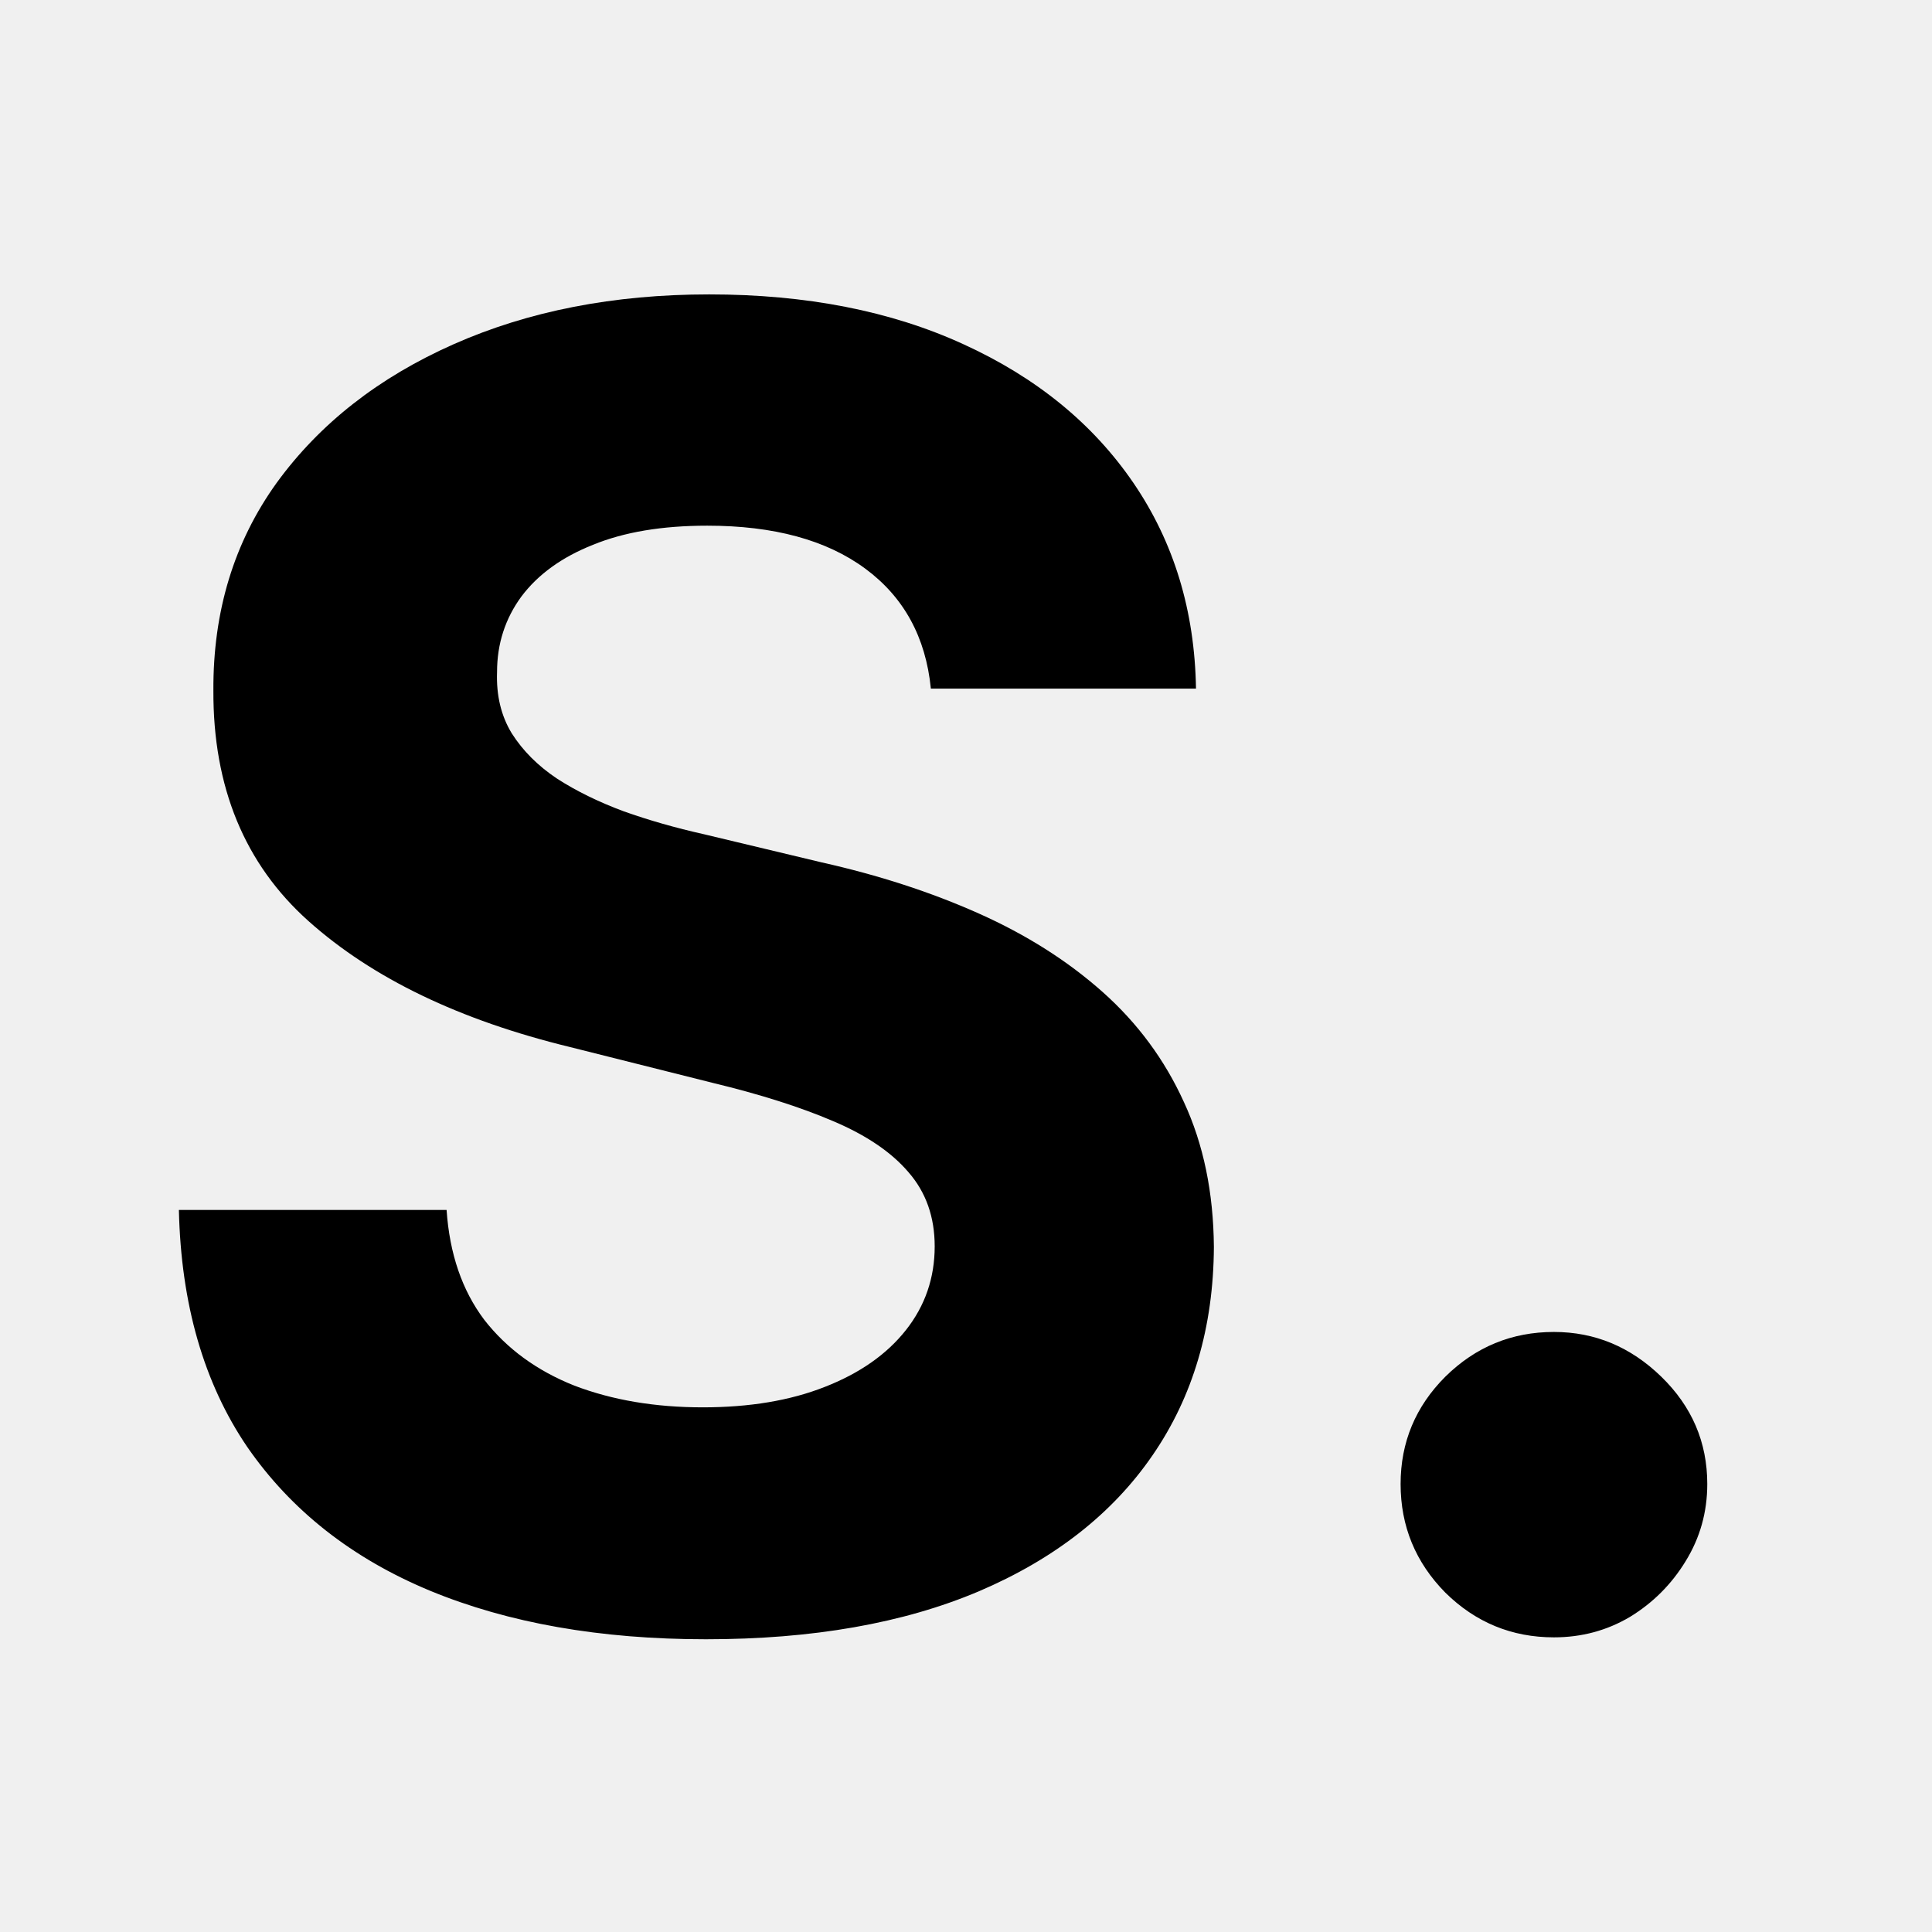
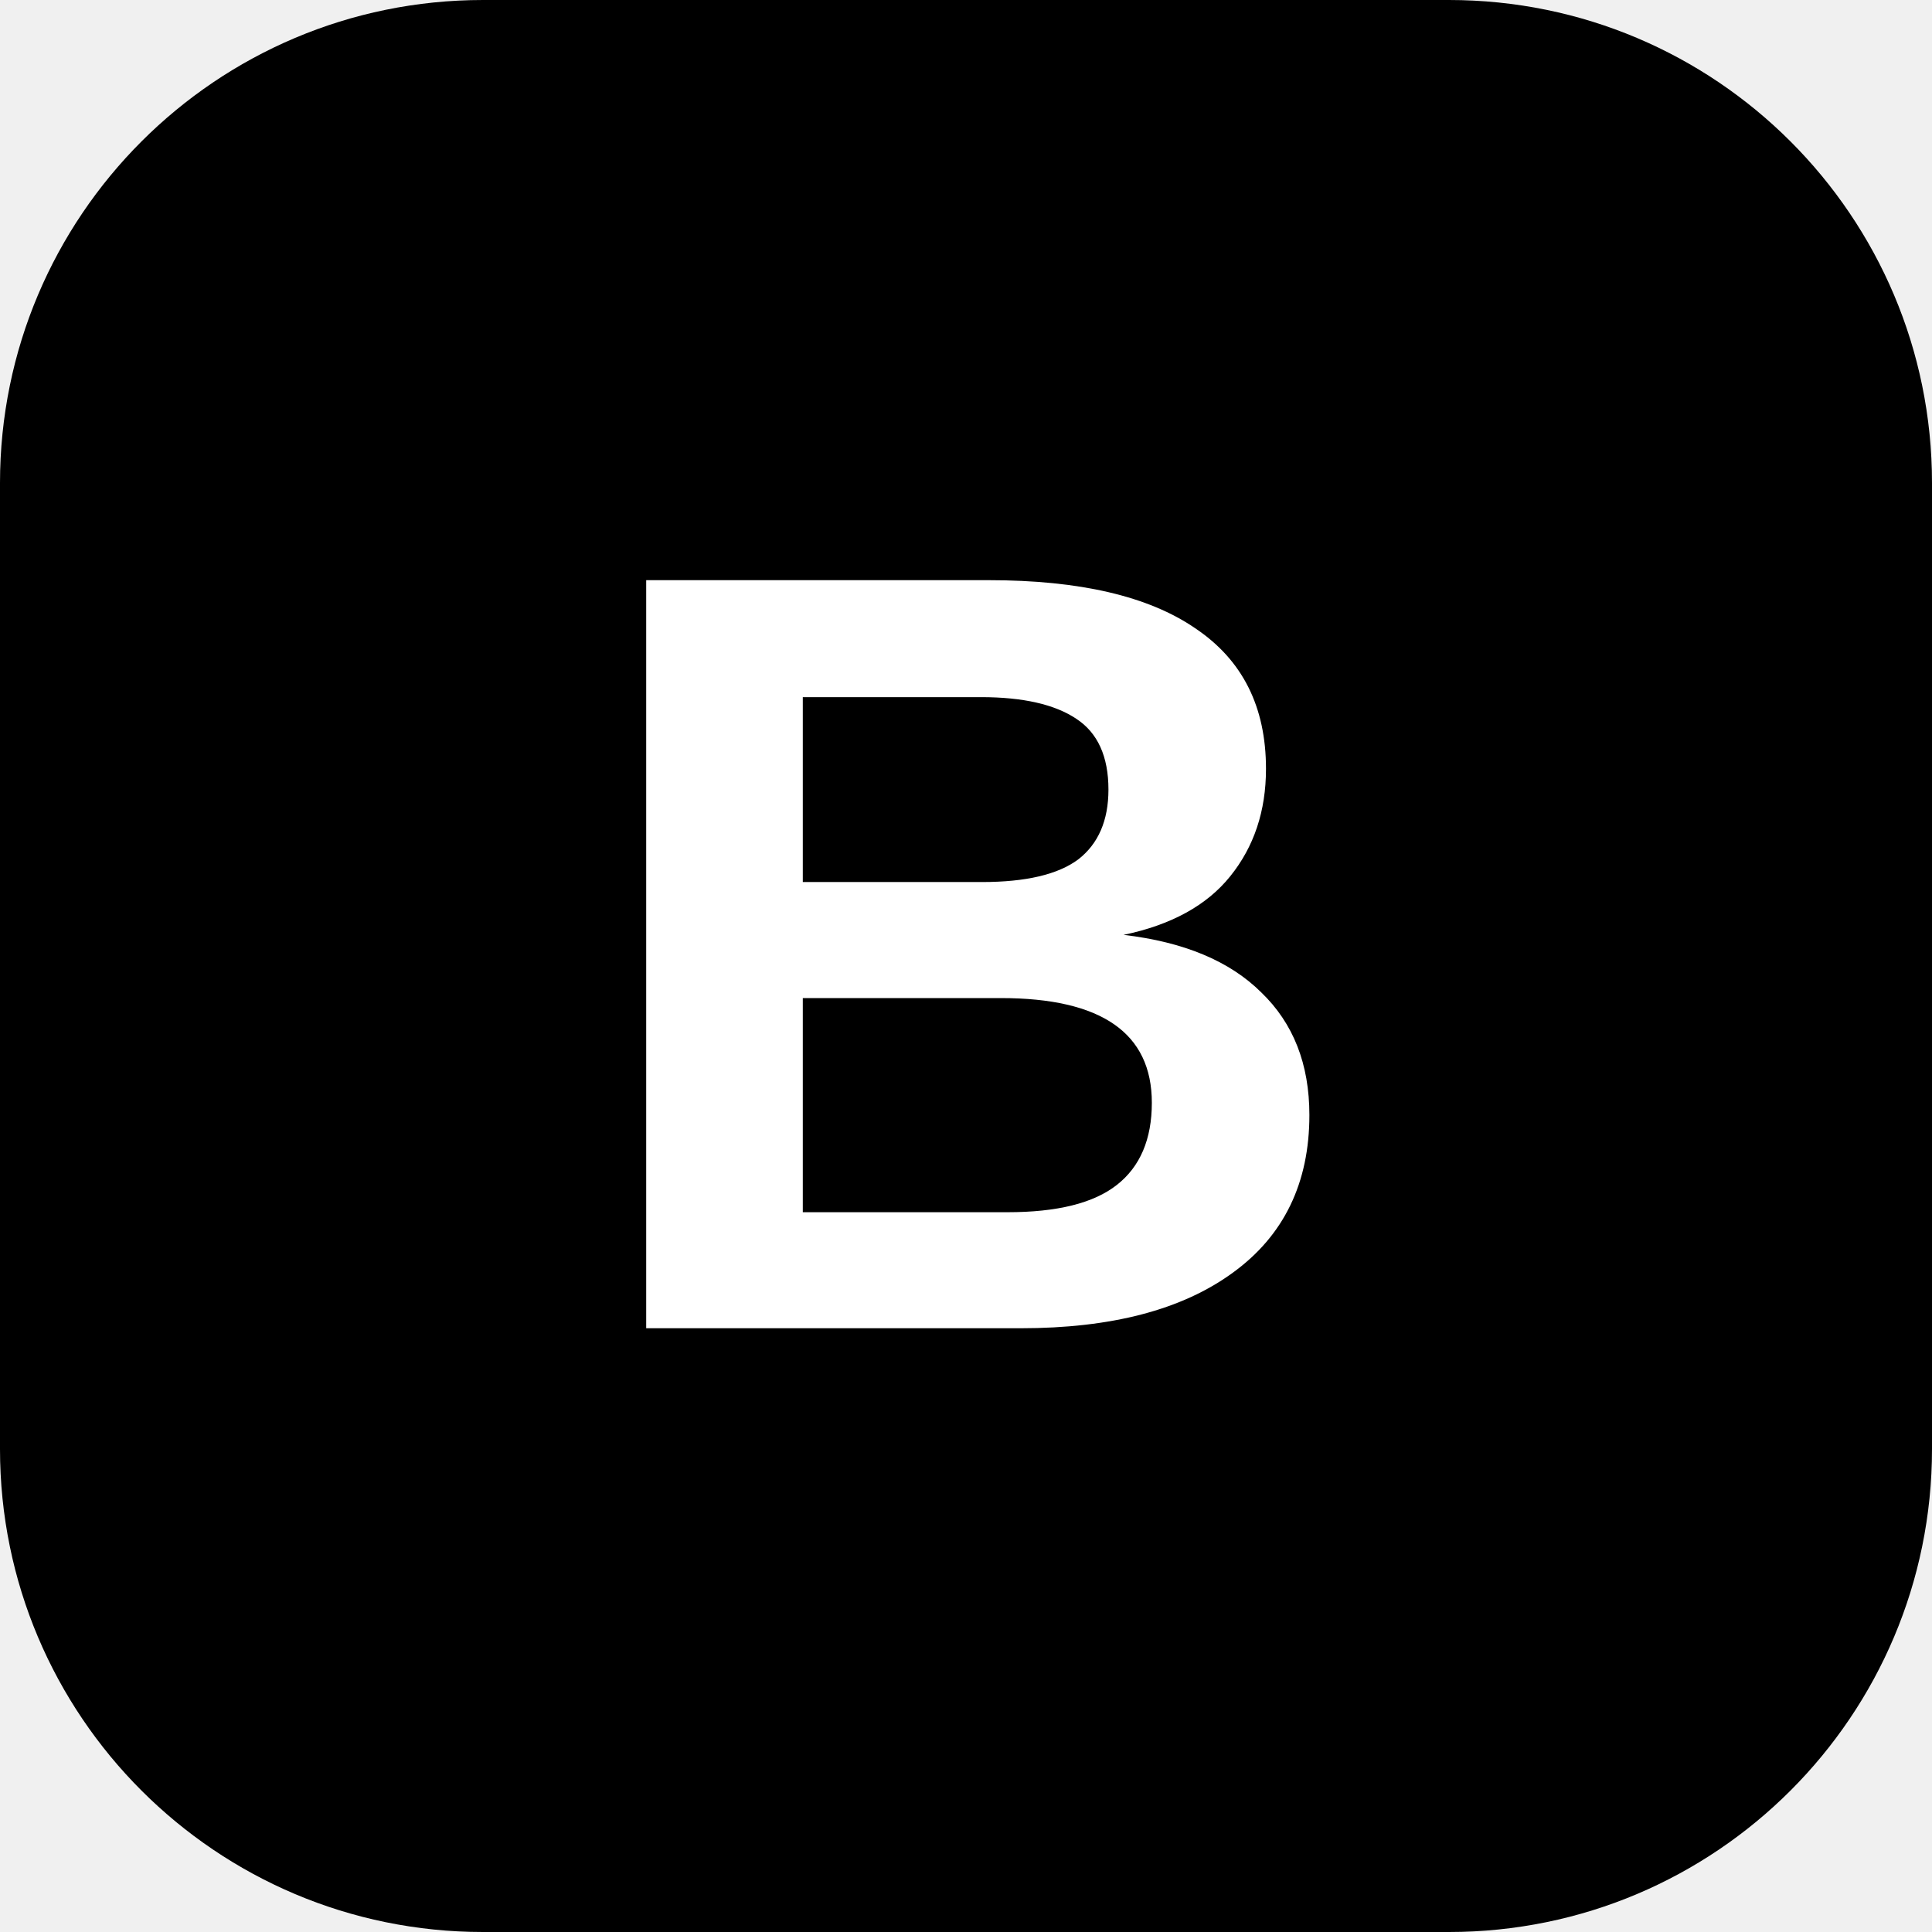
- <svg xmlns="http://www.w3.org/2000/svg" width="1080" height="1080" viewBox="0 0 1080 1080" fill="none">
-   <path d="M520.357 384.929C517.5 356.119 505.238 333.738 483.571 317.786C461.905 301.833 432.5 293.857 395.357 293.857C370.119 293.857 348.81 297.429 331.429 304.571C314.048 311.476 300.714 321.119 291.429 333.5C282.381 345.881 277.857 359.929 277.857 375.643C277.381 388.738 280.119 400.167 286.071 409.929C292.262 419.69 300.714 428.143 311.429 435.286C322.143 442.19 334.524 448.262 348.571 453.5C362.619 458.5 377.619 462.786 393.571 466.357L459.286 482.071C491.19 489.214 520.476 498.738 547.143 510.643C573.81 522.548 596.905 537.19 616.429 554.571C635.952 571.952 651.071 592.429 661.786 616C672.738 639.571 678.333 666.595 678.571 697.071C678.333 741.833 666.905 780.643 644.286 813.5C621.905 846.119 589.524 871.476 547.143 889.571C505 907.429 454.167 916.357 394.643 916.357C335.595 916.357 284.167 907.31 240.357 889.214C196.786 871.119 162.738 844.333 138.214 808.857C113.929 773.143 101.19 728.976 100 676.357H249.643C251.31 700.881 258.333 721.357 270.714 737.786C283.333 753.976 300.119 766.238 321.071 774.571C342.262 782.667 366.19 786.714 392.857 786.714C419.048 786.714 441.786 782.905 461.071 775.286C480.595 767.667 495.714 757.071 506.429 743.5C517.143 729.929 522.5 714.333 522.5 696.714C522.5 680.286 517.619 666.476 507.857 655.286C498.333 644.095 484.286 634.571 465.714 626.714C447.381 618.857 424.881 611.714 398.214 605.286L318.571 585.286C256.905 570.286 208.214 546.833 172.5 514.929C136.786 483.024 119.048 440.048 119.286 386C119.048 341.714 130.833 303.024 154.643 269.929C178.69 236.833 211.667 211 253.571 192.429C295.476 173.857 343.095 164.571 396.429 164.571C450.714 164.571 498.095 173.857 538.571 192.429C579.286 211 610.952 236.833 633.571 269.929C656.19 303.024 667.857 341.357 668.571 384.929H520.357ZM868.661 915.286C845.089 915.286 824.851 906.952 807.946 890.286C791.28 873.381 782.946 853.143 782.946 829.571C782.946 806.238 791.28 786.238 807.946 769.571C824.851 752.905 845.089 744.571 868.661 744.571C891.518 744.571 911.518 752.905 928.661 769.571C945.804 786.238 954.375 806.238 954.375 829.571C954.375 845.286 950.327 859.69 942.232 872.786C934.375 885.643 924.018 896 911.161 903.857C898.304 911.476 884.137 915.286 868.661 915.286Z" fill="currentColor" />
+ <svg xmlns="http://www.w3.org/2000/svg" width="32" height="32" viewBox="0 0 32 32" fill="none">
+   <rect width="32" height="32" rx="8" fill="currentColor" />
+   <text x="16" y="22" text-anchor="middle" fill="white" font-family="Arial, sans-serif" font-size="18" font-weight="bold">B</text>
</svg>
